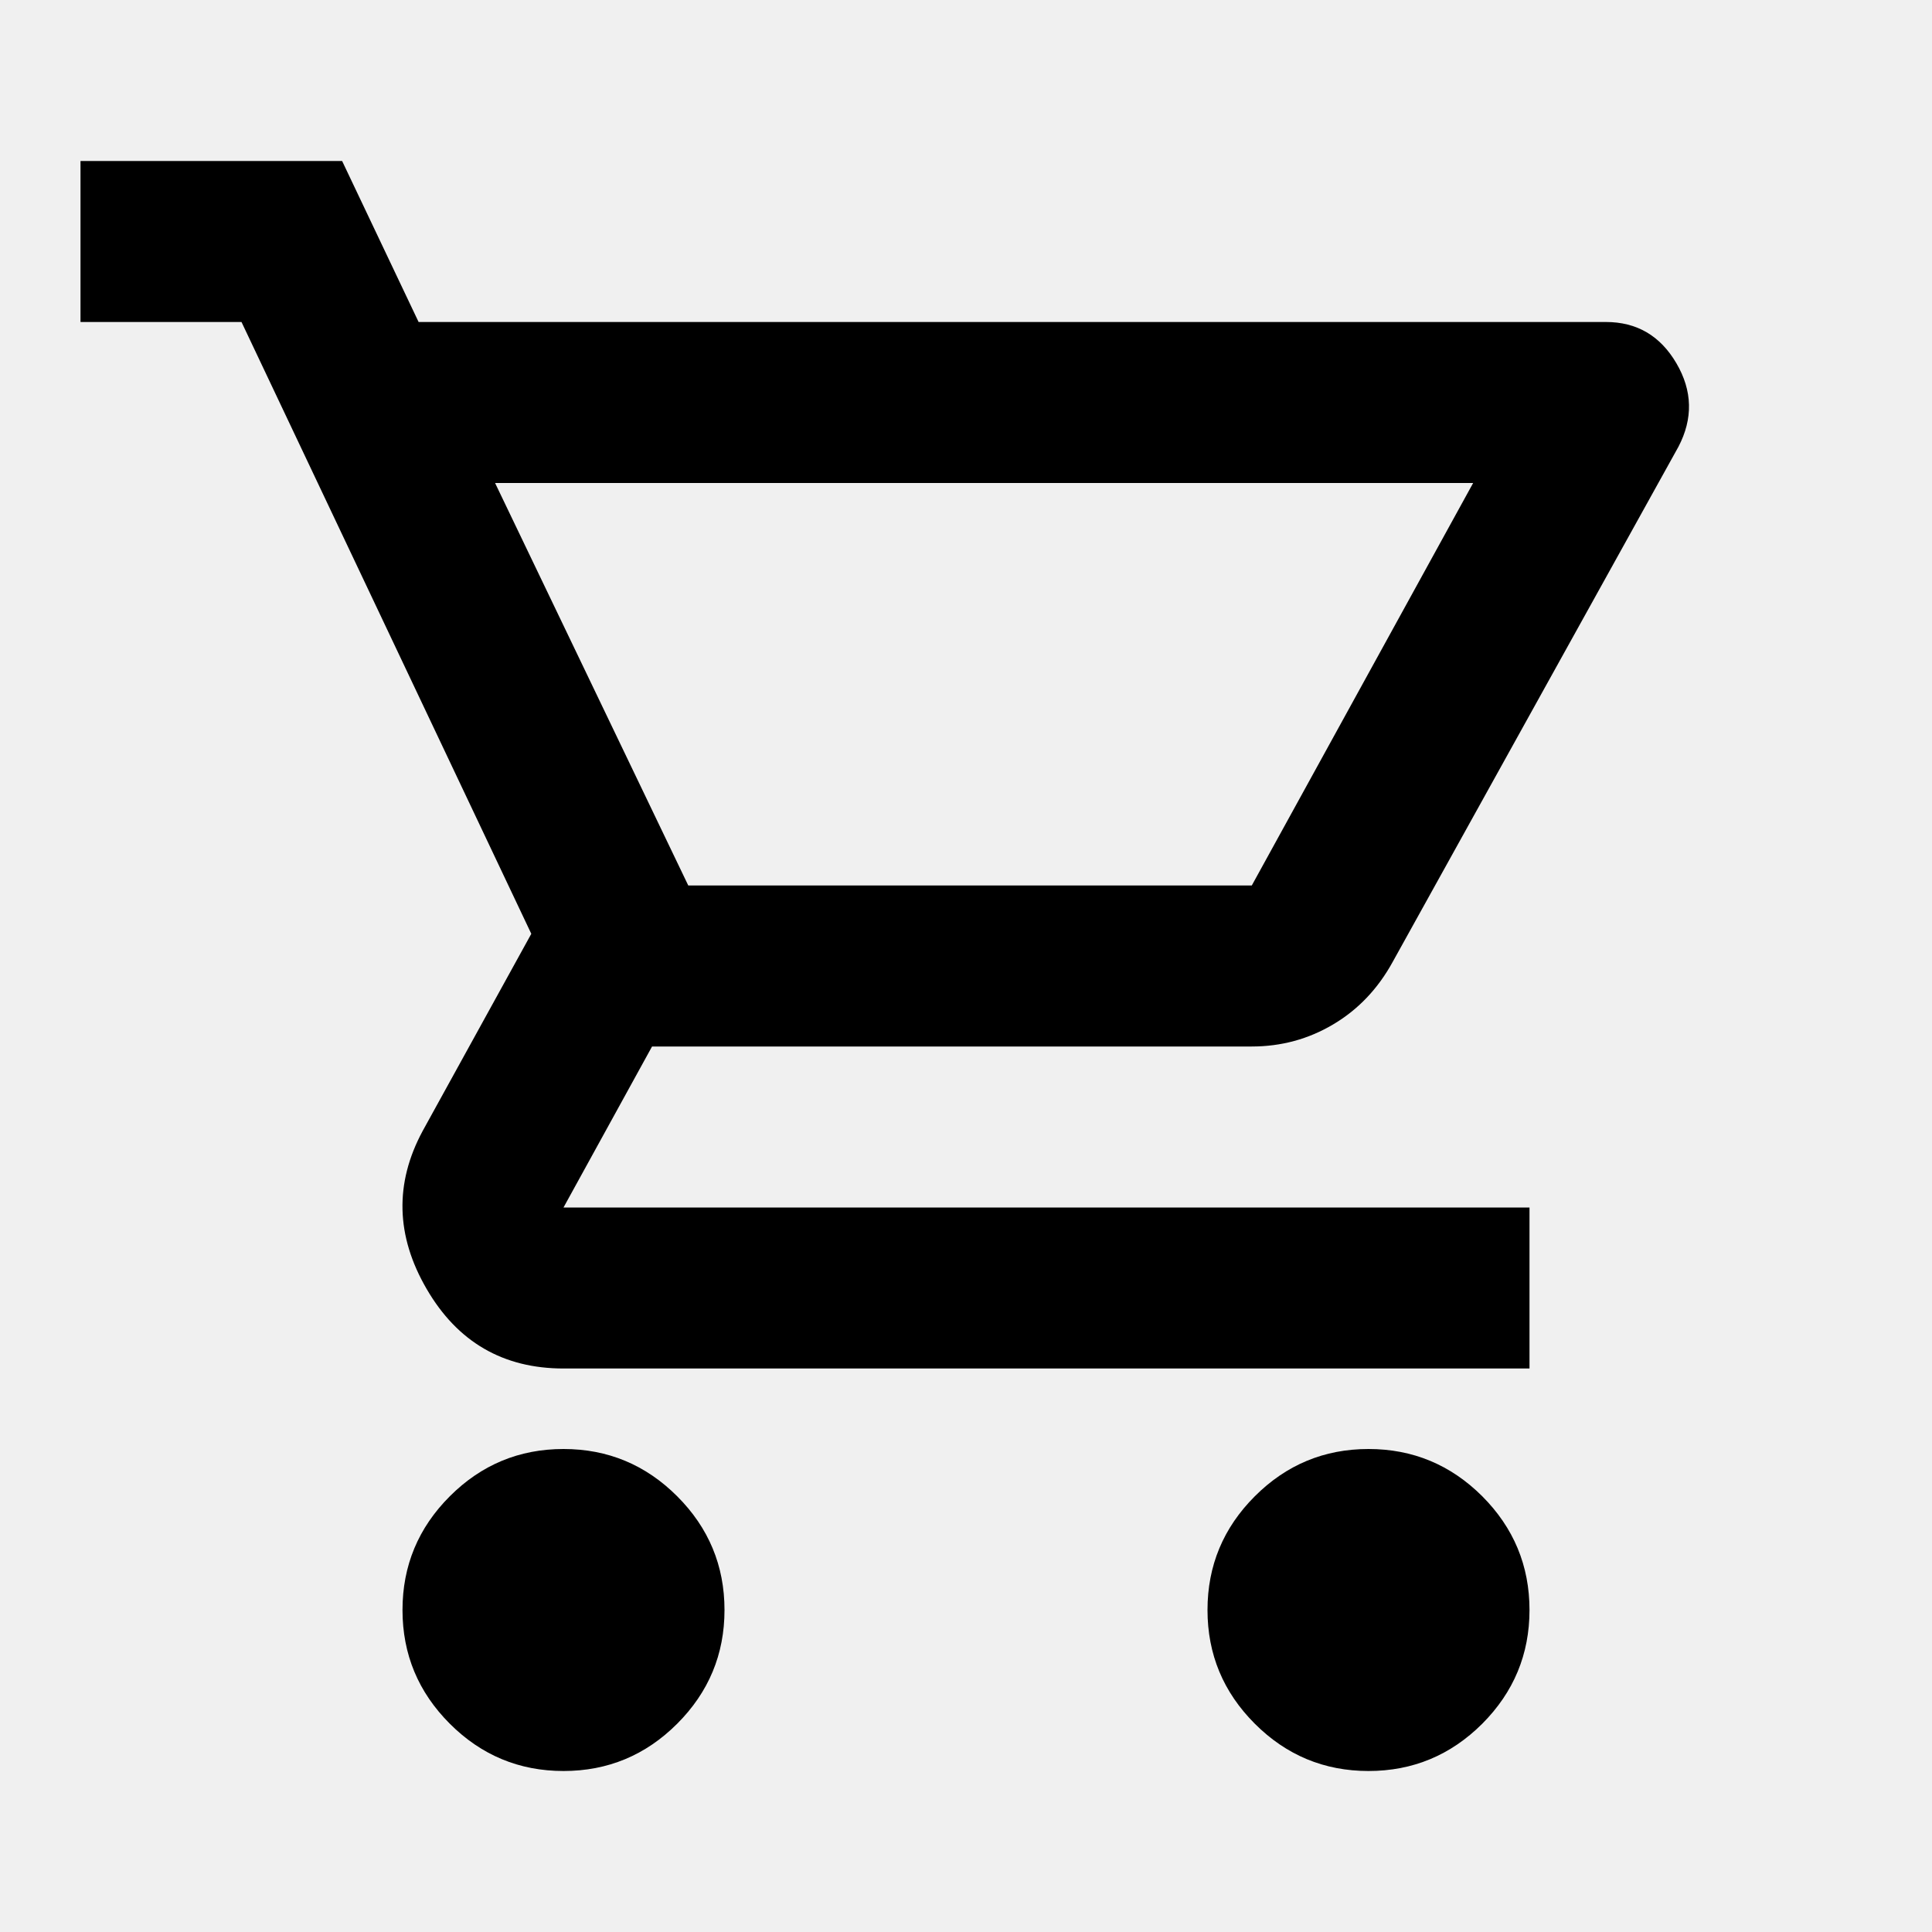
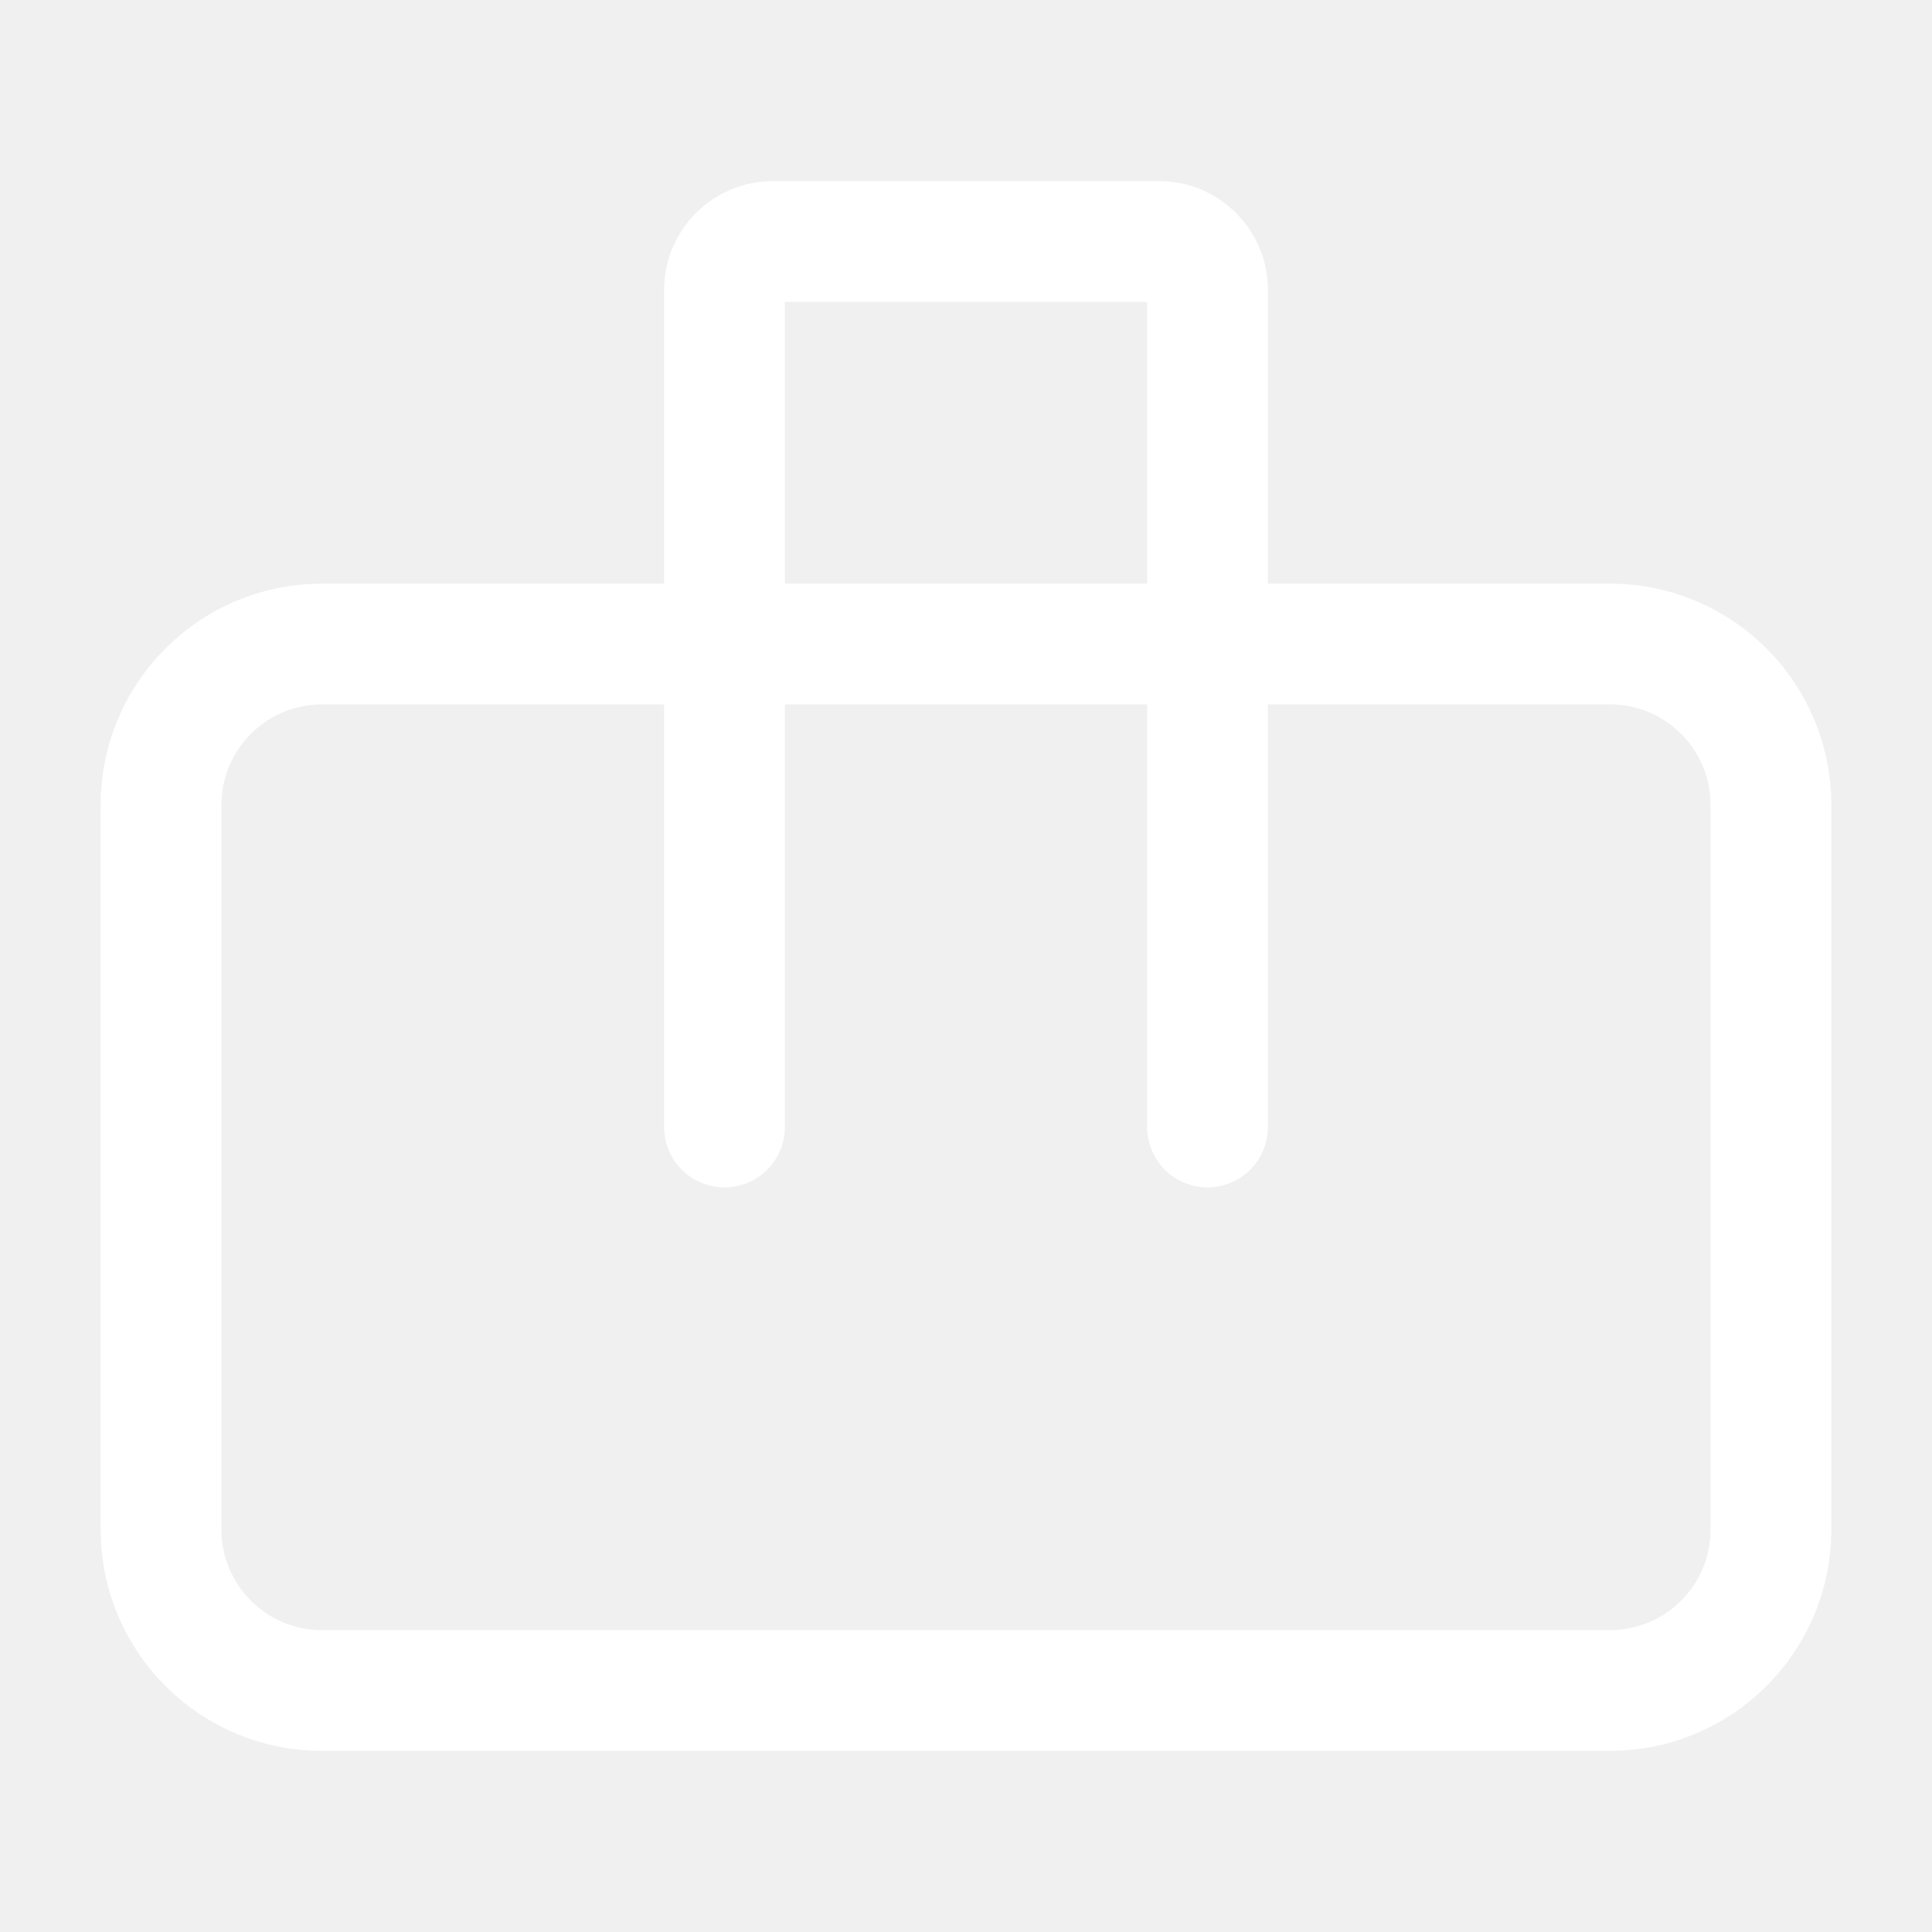
- <svg xmlns="http://www.w3.org/2000/svg" width="24" height="24" viewBox="0 0 24 24" fill="none">
-   <path d="M7 22C6.45 22 5.979 21.804 5.588 21.413C5.196 21.021 5 20.55 5 20C5 19.45 5.196 18.979 5.588 18.587C5.979 18.196 6.45 18 7 18C7.55 18 8.021 18.196 8.412 18.587C8.804 18.979 9 19.45 9 20C9 20.55 8.804 21.021 8.412 21.413C8.021 21.804 7.55 22 7 22ZM17 22C16.45 22 15.979 21.804 15.588 21.413C15.196 21.021 15 20.55 15 20C15 19.45 15.196 18.979 15.588 18.587C15.979 18.196 16.45 18 17 18C17.55 18 18.021 18.196 18.413 18.587C18.804 18.979 19 19.45 19 20C19 20.55 18.804 21.021 18.413 21.413C18.021 21.804 17.55 22 17 22ZM6.15 6L8.55 11H15.55L18.3 6H6.15ZM5.2 4H19.95C20.333 4 20.625 4.171 20.825 4.513C21.025 4.854 21.033 5.2 20.85 5.55L17.3 11.95C17.117 12.283 16.871 12.542 16.562 12.725C16.254 12.908 15.917 13 15.55 13H8.1L7 15H19V17H7C6.25 17 5.683 16.671 5.3 16.012C4.917 15.354 4.9 14.7 5.25 14.05L6.6 11.6L3 4H1V2H4.25L5.2 4Z" fill="black" />
+ <svg xmlns="http://www.w3.org/2000/svg" width="32" height="32" viewBox="0 0 32 32" fill="none">
+   <path d="M12 10.667H5.333C3.86 10.667 2.667 11.861 2.667 13.333V25.333C2.667 26.806 3.86 28 5.333 28H26.666C28.139 28 29.333 26.806 29.333 25.333V13.333C29.333 11.861 28.139 10.667 26.666 10.667H20M12 10.667V4.8C12 4.358 12.358 4 12.8 4H19.2C19.642 4 20 4.358 20 4.8V10.667M12 10.667H20M12 10.667V18.667M20 10.667V18.667" stroke="white" stroke-width="2" stroke-linecap="round" stroke-linejoin="round" />
</svg>
